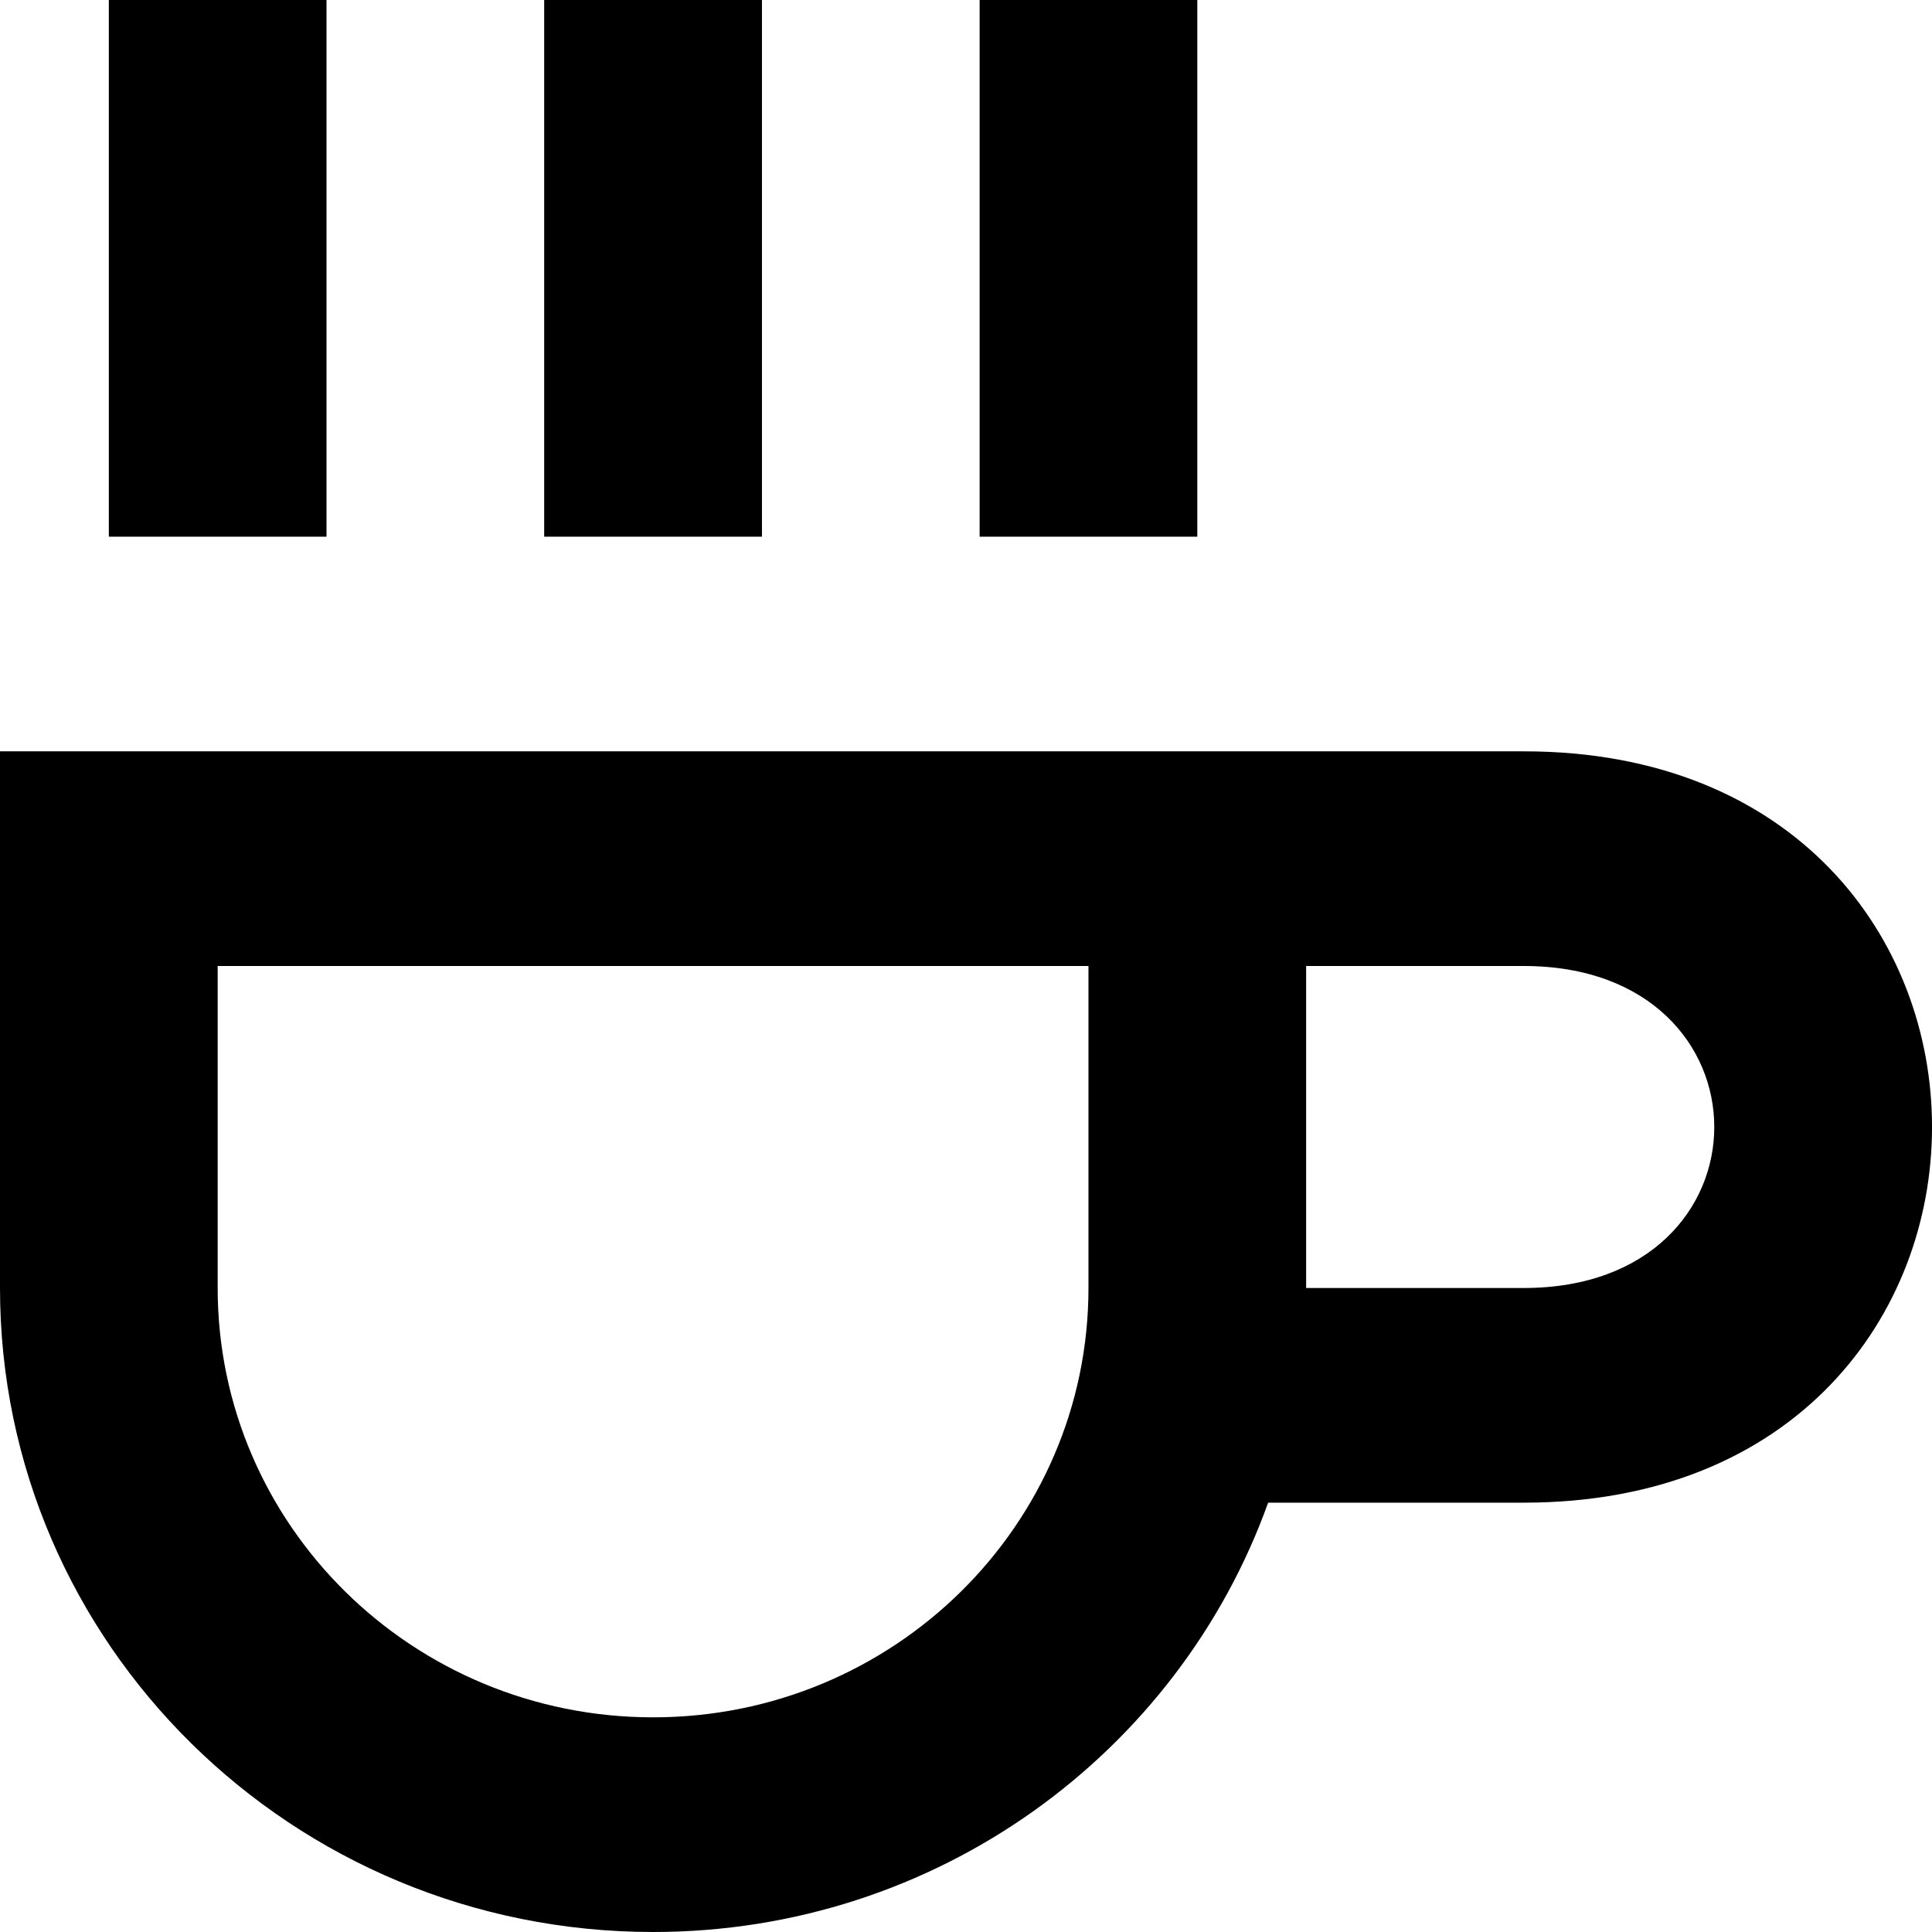
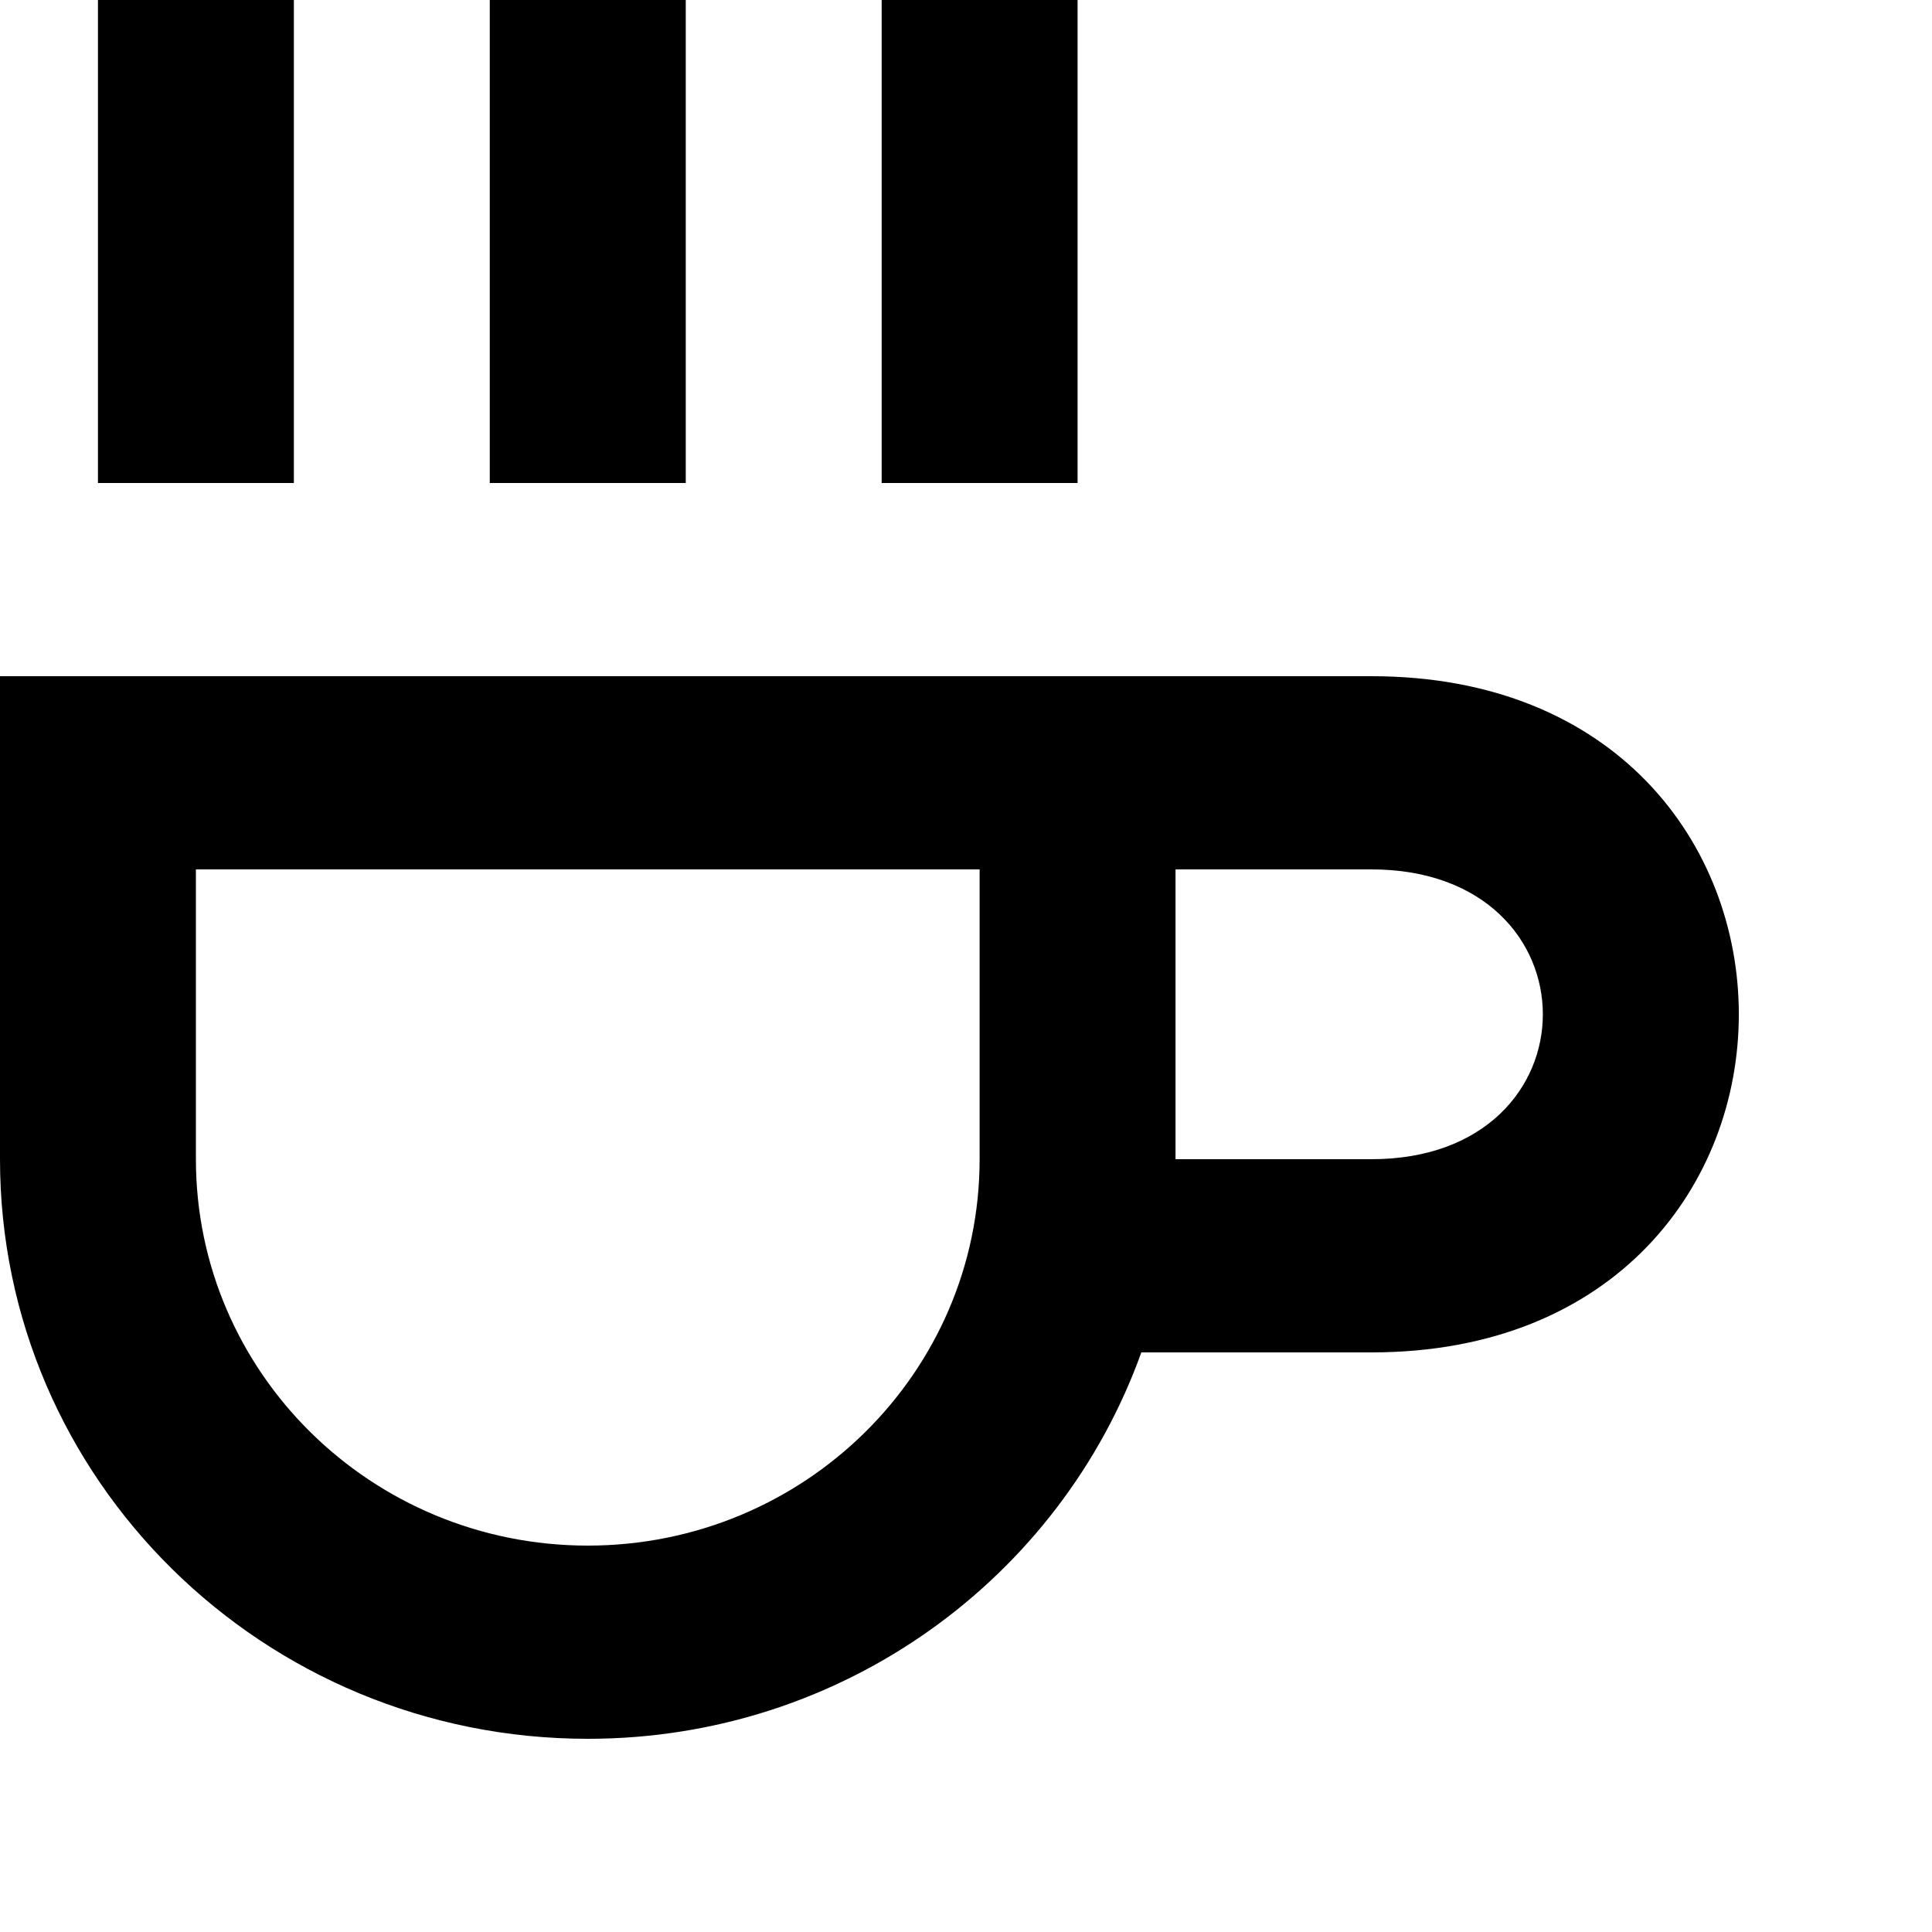
- <svg xmlns="http://www.w3.org/2000/svg" width="18px" height="18px" viewBox="0 0 18 18" version="1.1">
+ <svg xmlns="http://www.w3.org/2000/svg" width="20px" height="20px" viewBox="0 0 20 20" version="1.1">
  <defs />
  <g id="Page-1" stroke="none" stroke-width="1" fill="none" fill-rule="evenodd">
    <g id="Dribbble-Light-Preview" transform="translate(-101, -4600)" fill="#000000">
      <g id="icons" transform="translate(56, 160)">
        <path d="M46.014,4445 L48.042,4445 L48.042,4440 L46.014,4440 L46.014,4445 Z M59.197,4449 L57.169,4449 L57.169,4452 L59.197,4452 C61.563,4452 61.563,4449 59.197,4449 L59.197,4449 Z M55.141,4449 L47.028,4449 L47.028,4452 C47.028,4454.209 48.844,4456 51.085,4456 C53.325,4456 55.141,4454.209 55.141,4452 L55.141,4449 Z M59.197,4454 L56.815,4454 C55.979,4456.329 53.732,4458 51.085,4458 C47.724,4458 45,4455.314 45,4452 L45,4447 L57.169,4447 L59.197,4447 C64.268,4447 64.268,4454 59.197,4454 L59.197,4454 Z M54.127,4445 L56.155,4445 L56.155,4440 L54.127,4440 L54.127,4445 Z M50.07,4445 L52.099,4445 L52.099,4440 L50.07,4440 L50.07,4445 Z" id="coffee-[#809]" />
      </g>
    </g>
  </g>
</svg>
